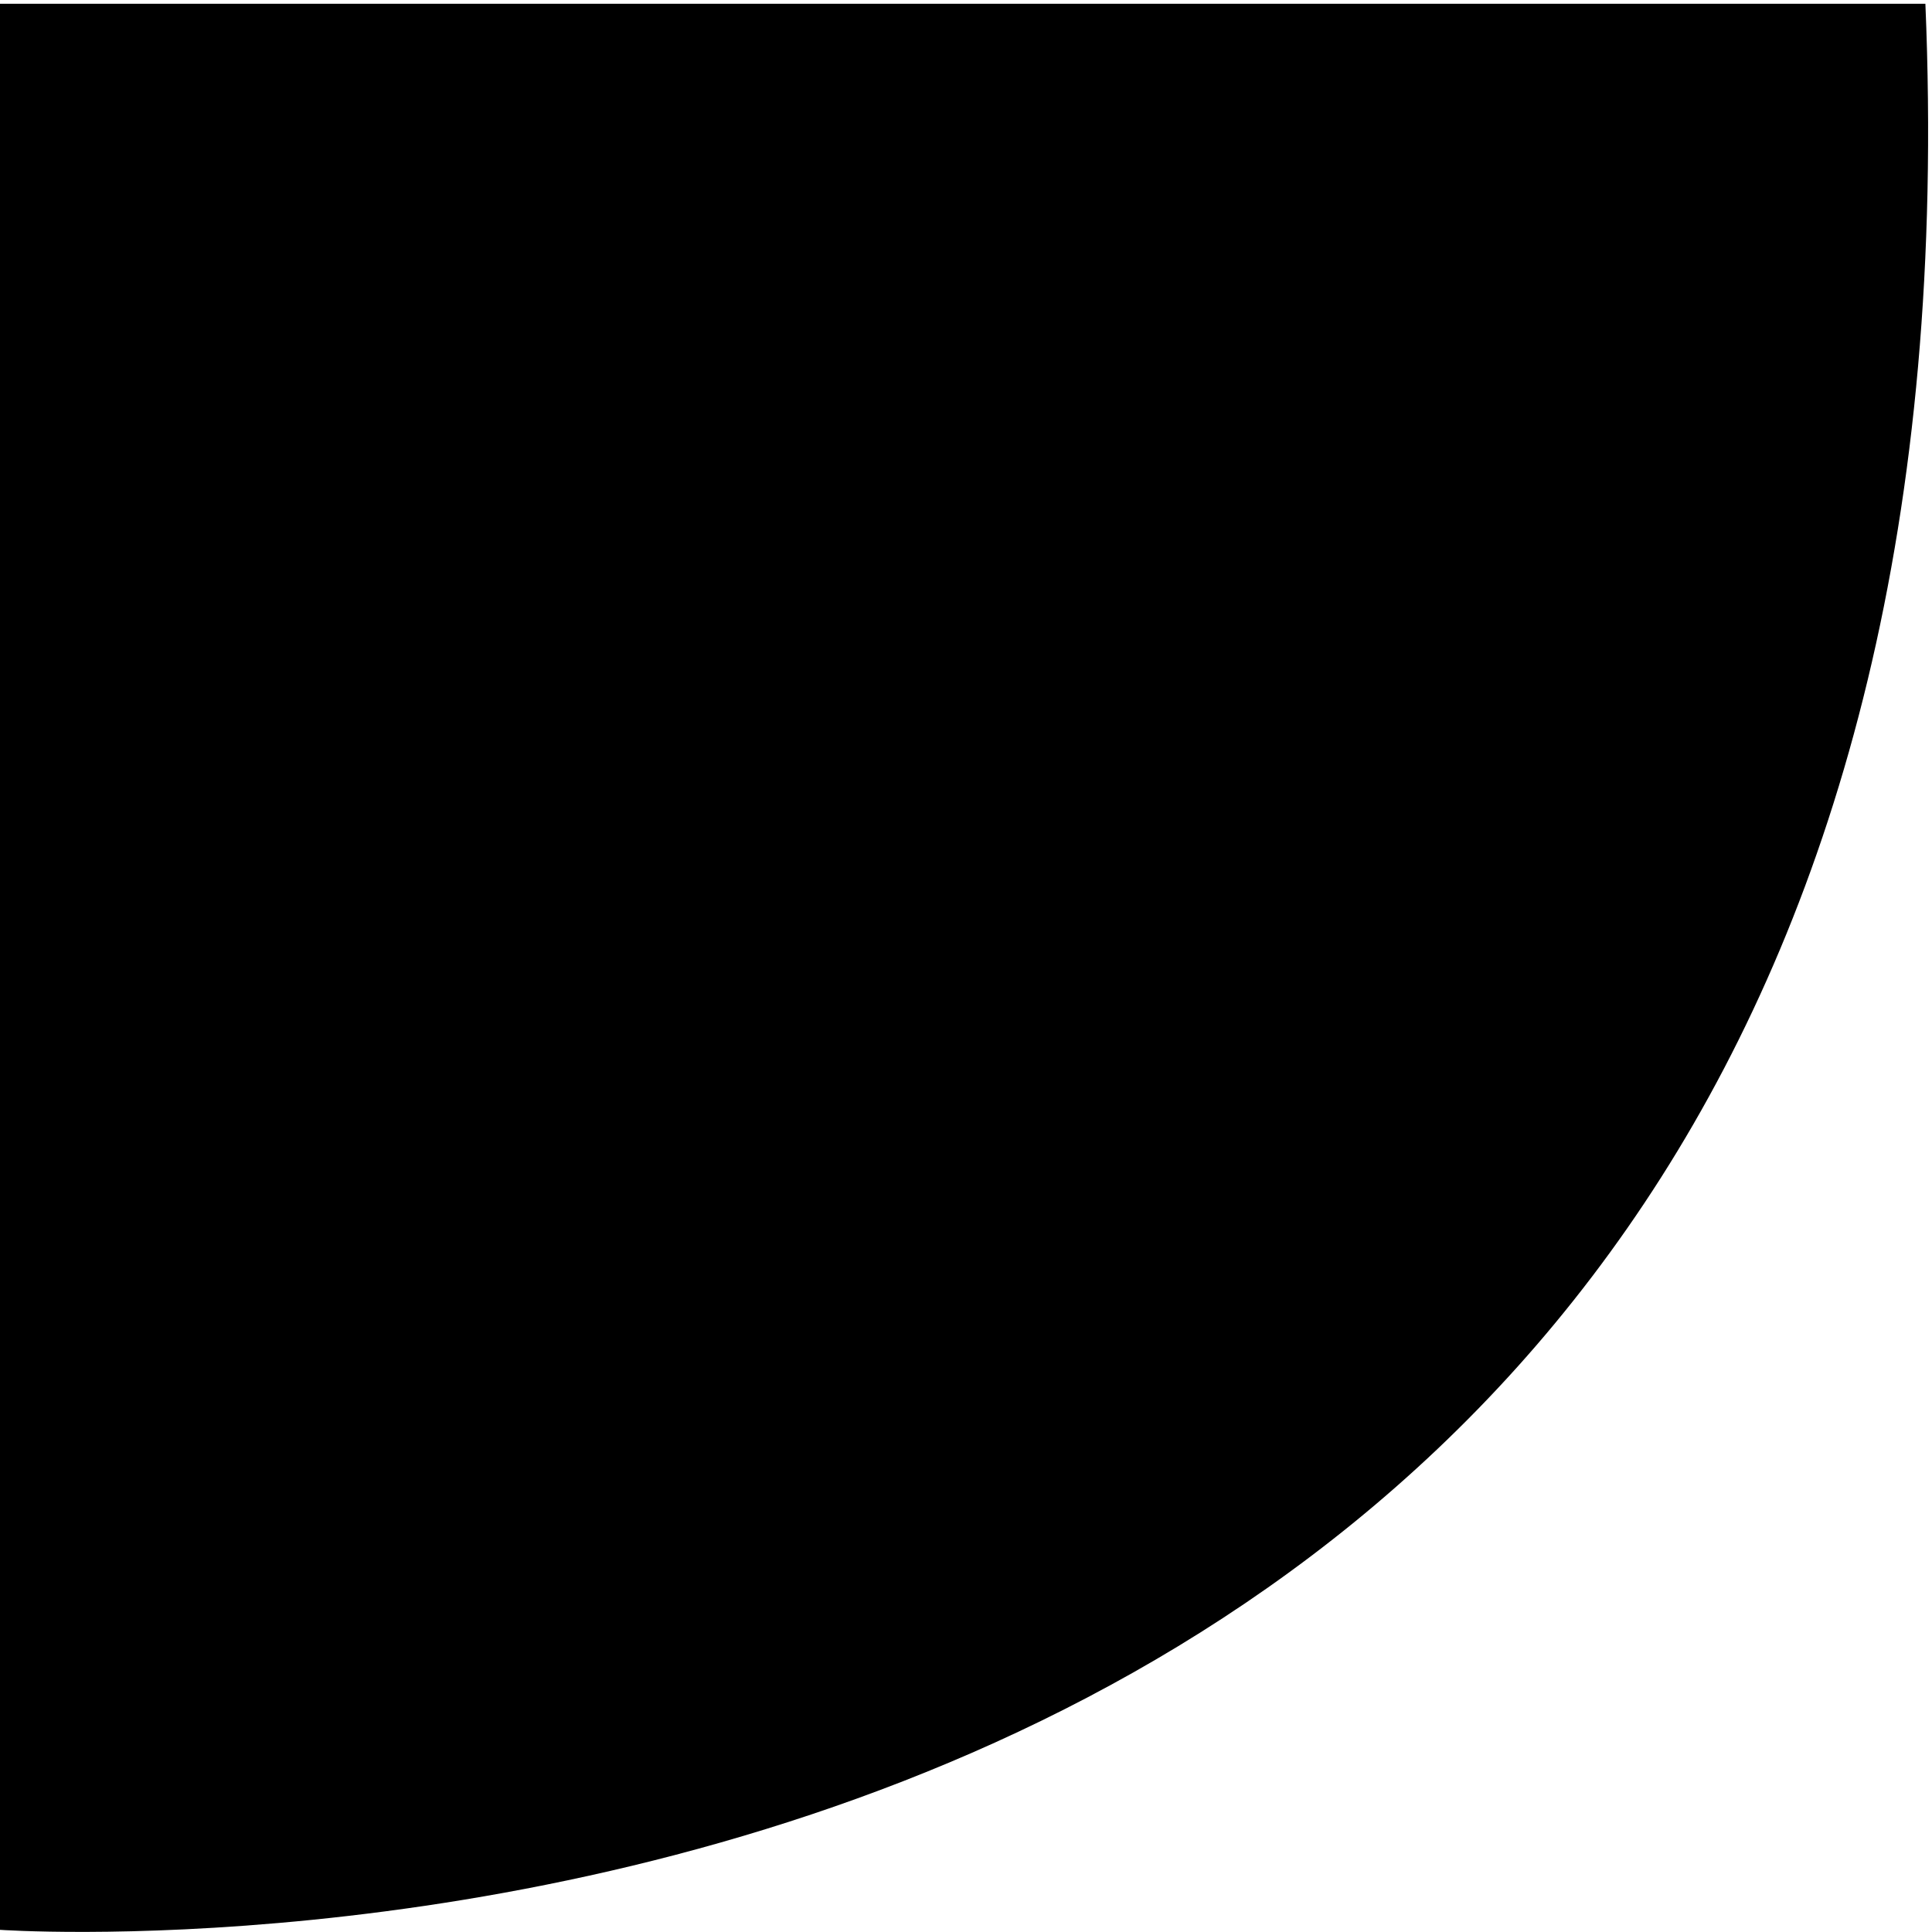
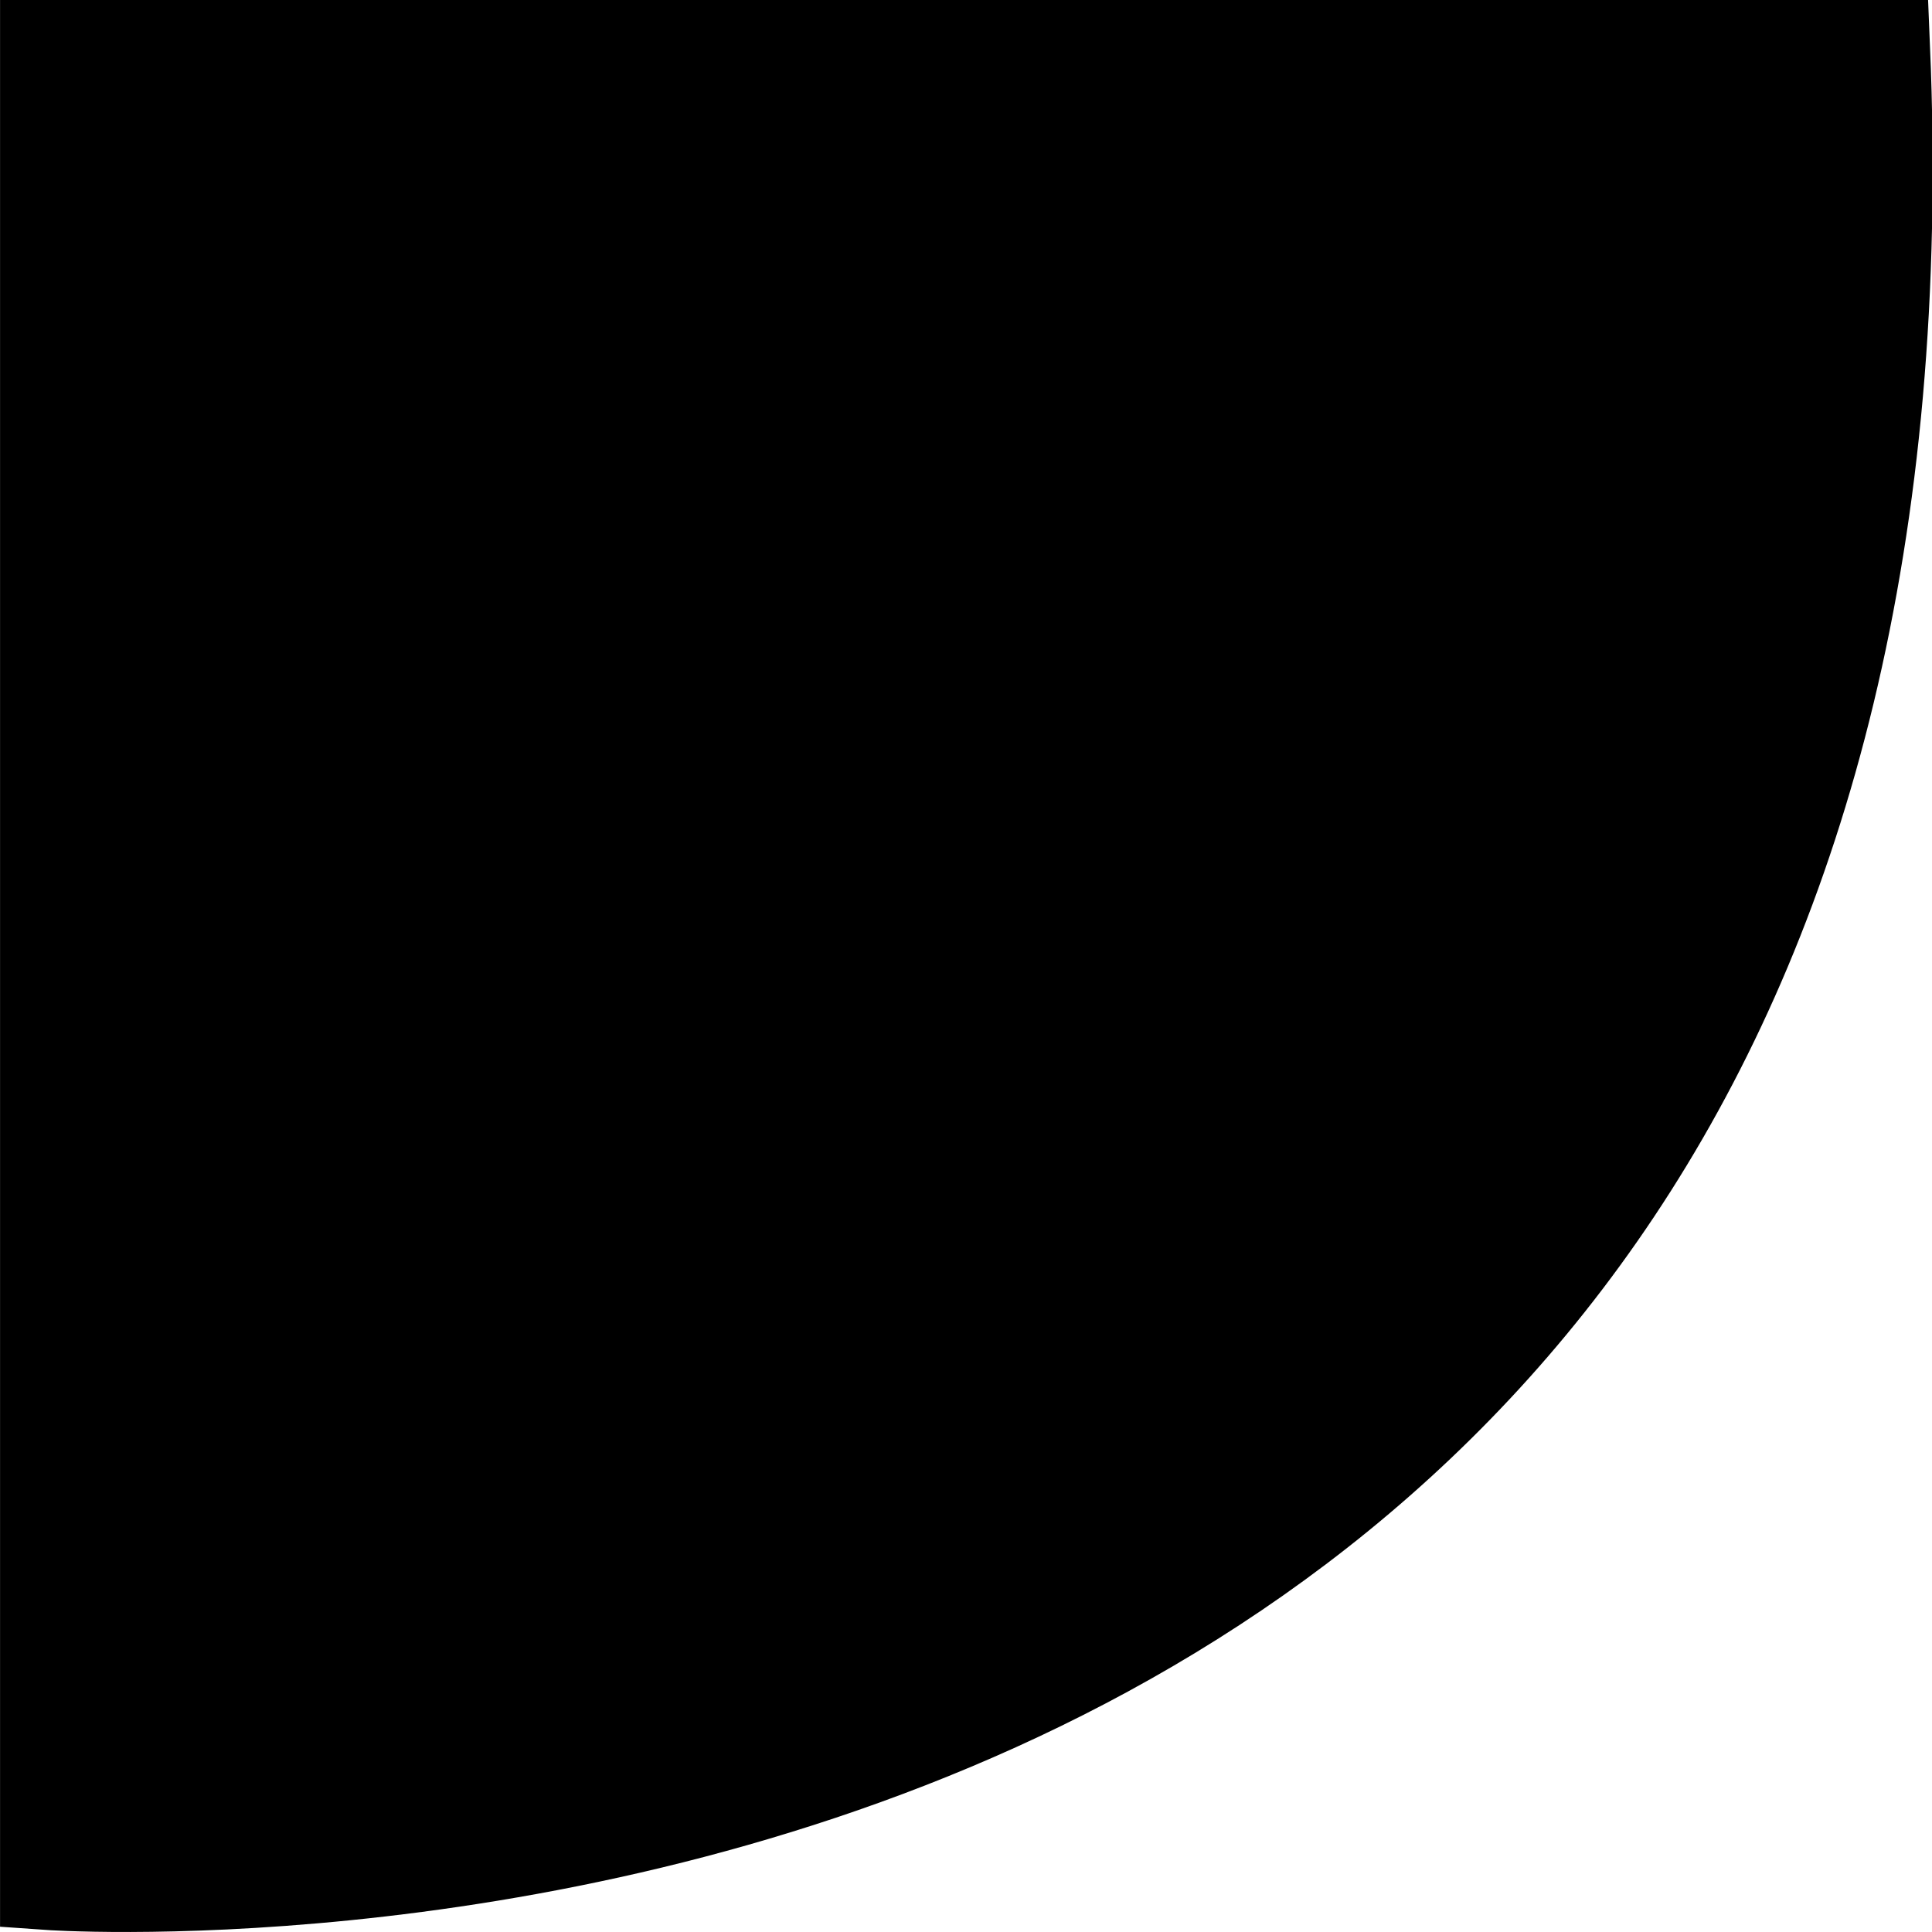
<svg xmlns="http://www.w3.org/2000/svg" version="1.1" width="10.017" height="10.02" viewBox="0 0 10.017 10.02" id="svg2">
  <defs id="defs4" />
-   <g transform="matrix(0.2028421,0,0,0.2034824,-38.49819,-57.06597)" id="layer1" style="fill:#000000;fill-opacity:1;stroke:#000000;stroke-width:0;stroke-miterlimit:4;stroke-opacity:1;stroke-dasharray:none">
-     <path d="m 239.023,280.543 -49.23,0 0,49.091 c 0,0 51.45,3.627 49.23,-49.091 z" id="path3020-7" style="fill:#000000;fill-opacity:1;stroke:#000000;stroke-width:0;stroke-linecap:butt;stroke-linejoin:miter;stroke-miterlimit:4;stroke-opacity:1;stroke-dasharray:none" />
+   <g transform="matrix(0.1931829,0,0,0.1937928,-36.41494,-54.12142)" id="layer1" style="fill:#000000;fill-opacity:1;stroke:#000000;stroke-width:2.584;stroke-miterlimit:4;stroke-opacity:1;stroke-dasharray:none">
+     <path d="m 239.023,280.543 -49.23,0 0,49.091 c 0,0 51.45,3.627 49.23,-49.091 z" id="path3020-7" style="fill:#000000;fill-opacity:1;stroke:#000000;stroke-width:2.584;stroke-linecap:butt;stroke-linejoin:miter;stroke-miterlimit:4;stroke-opacity:1;stroke-dasharray:none" />
  </g>
</svg>
